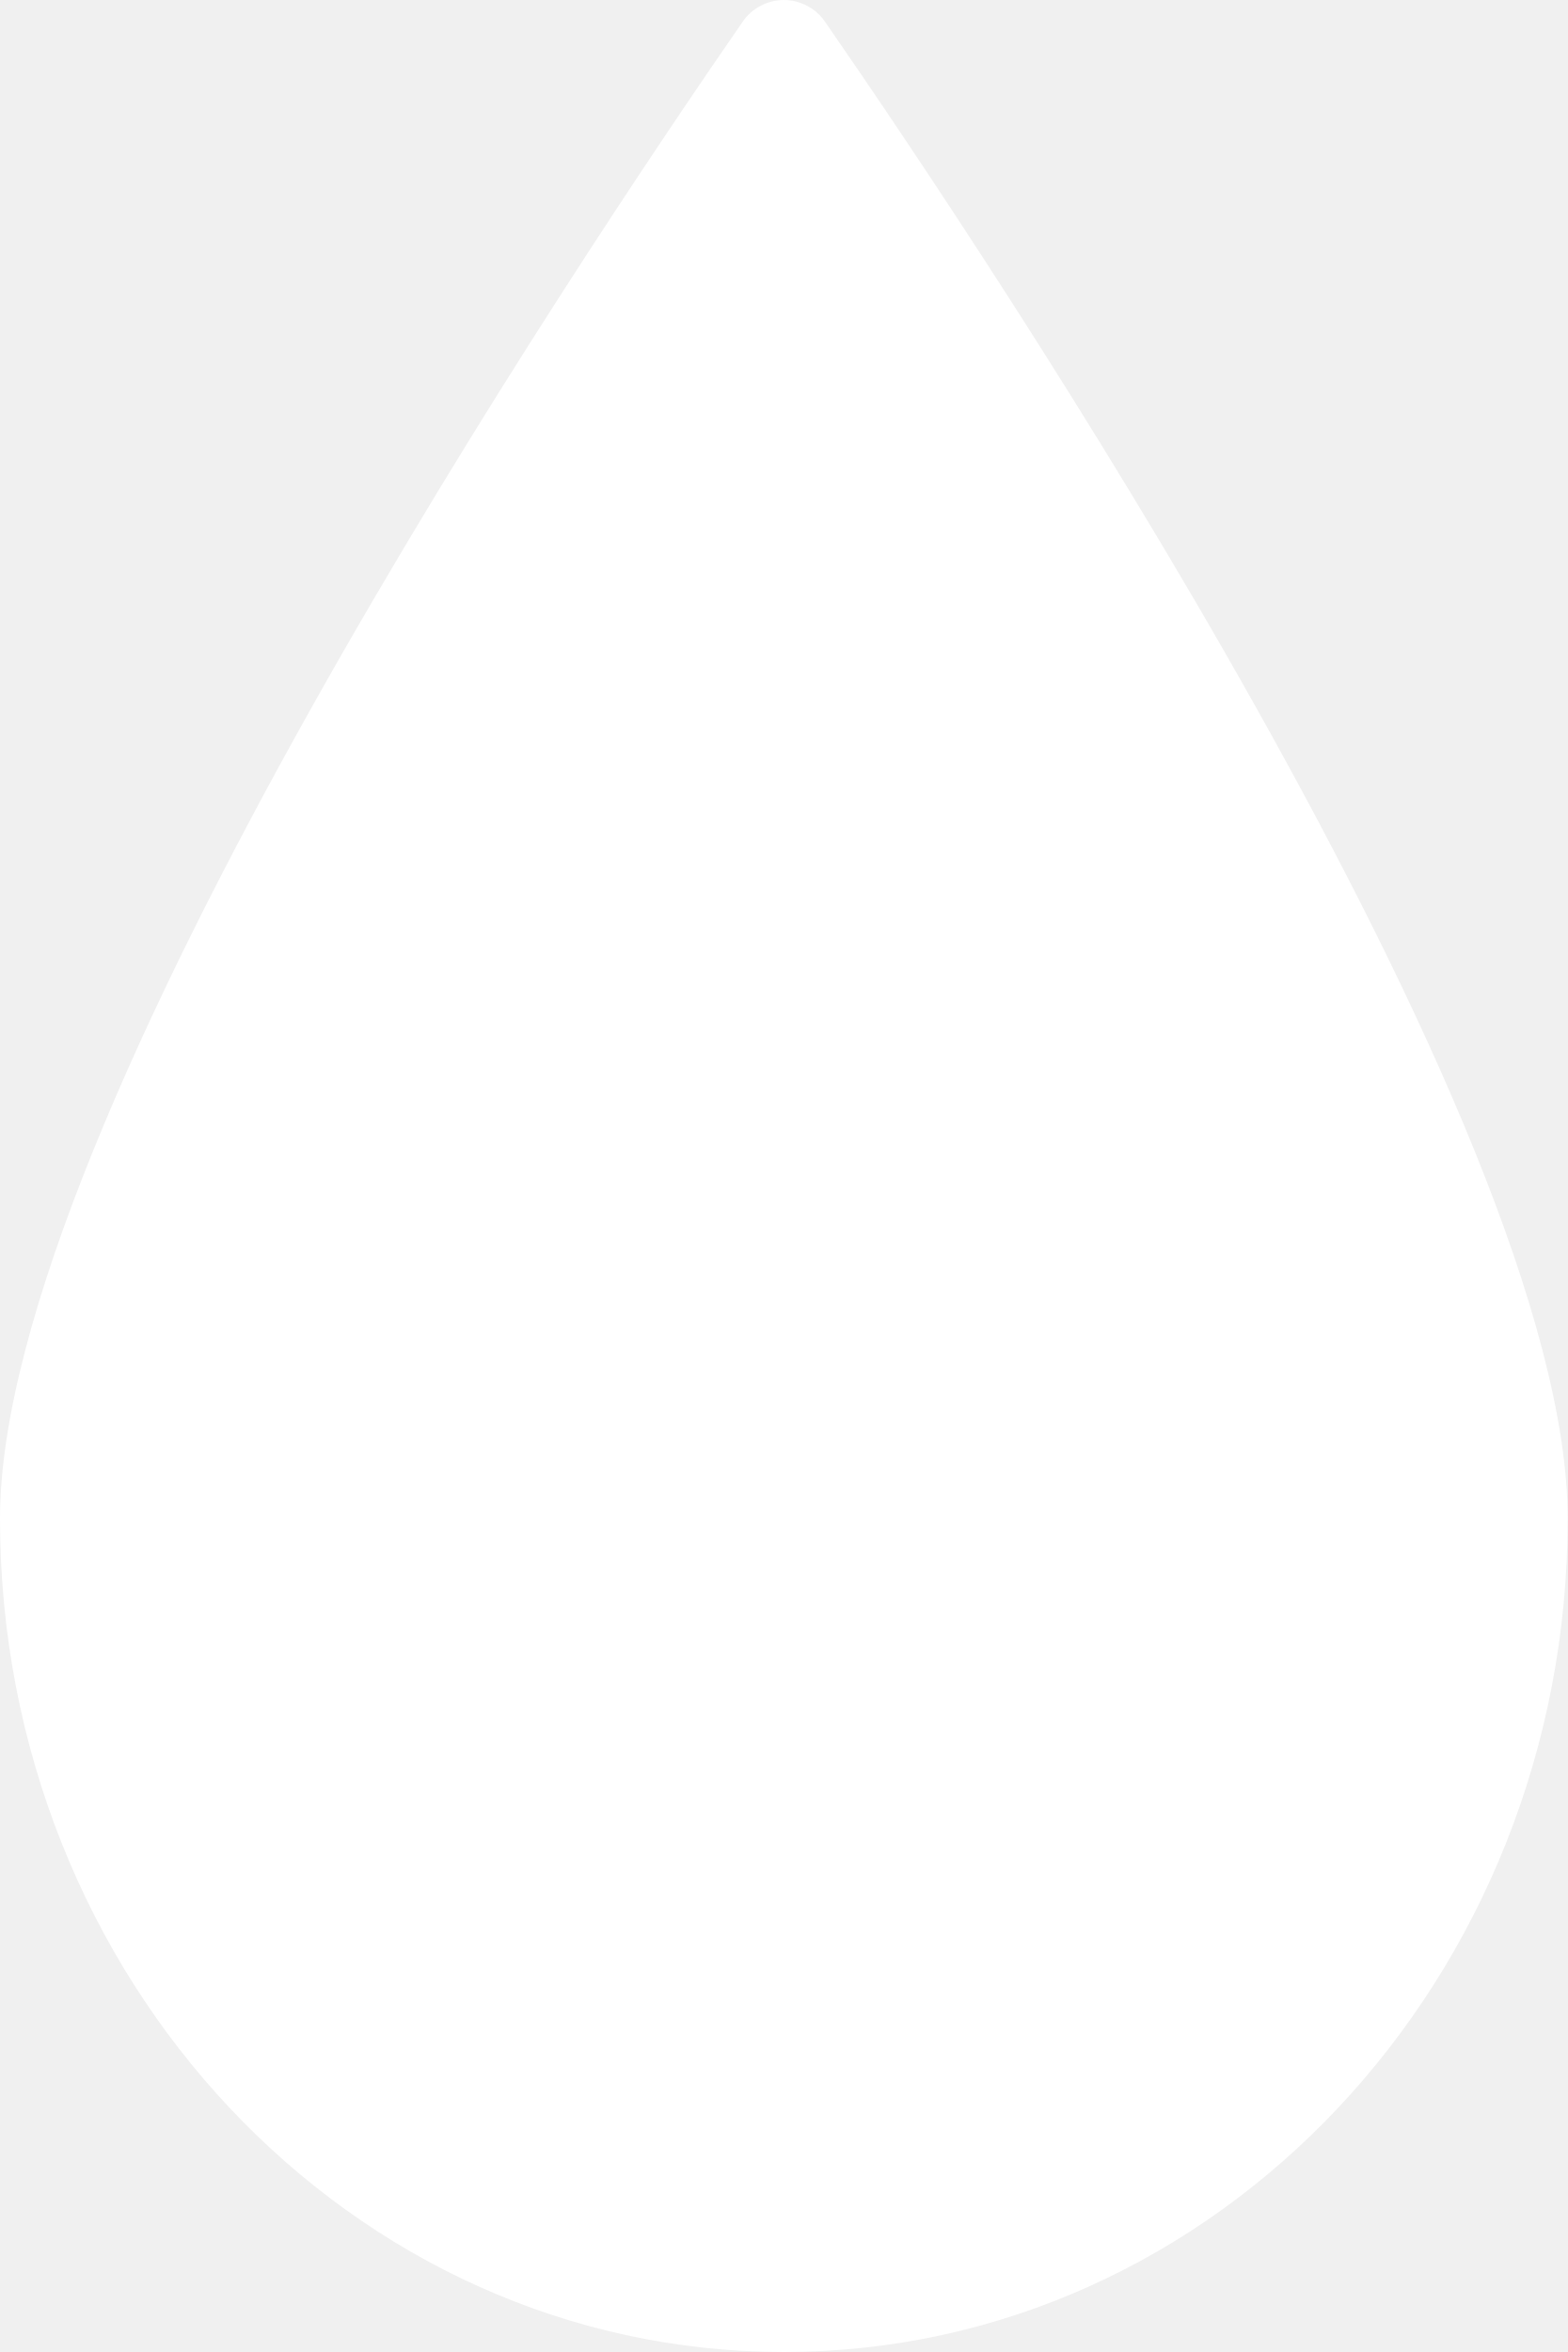
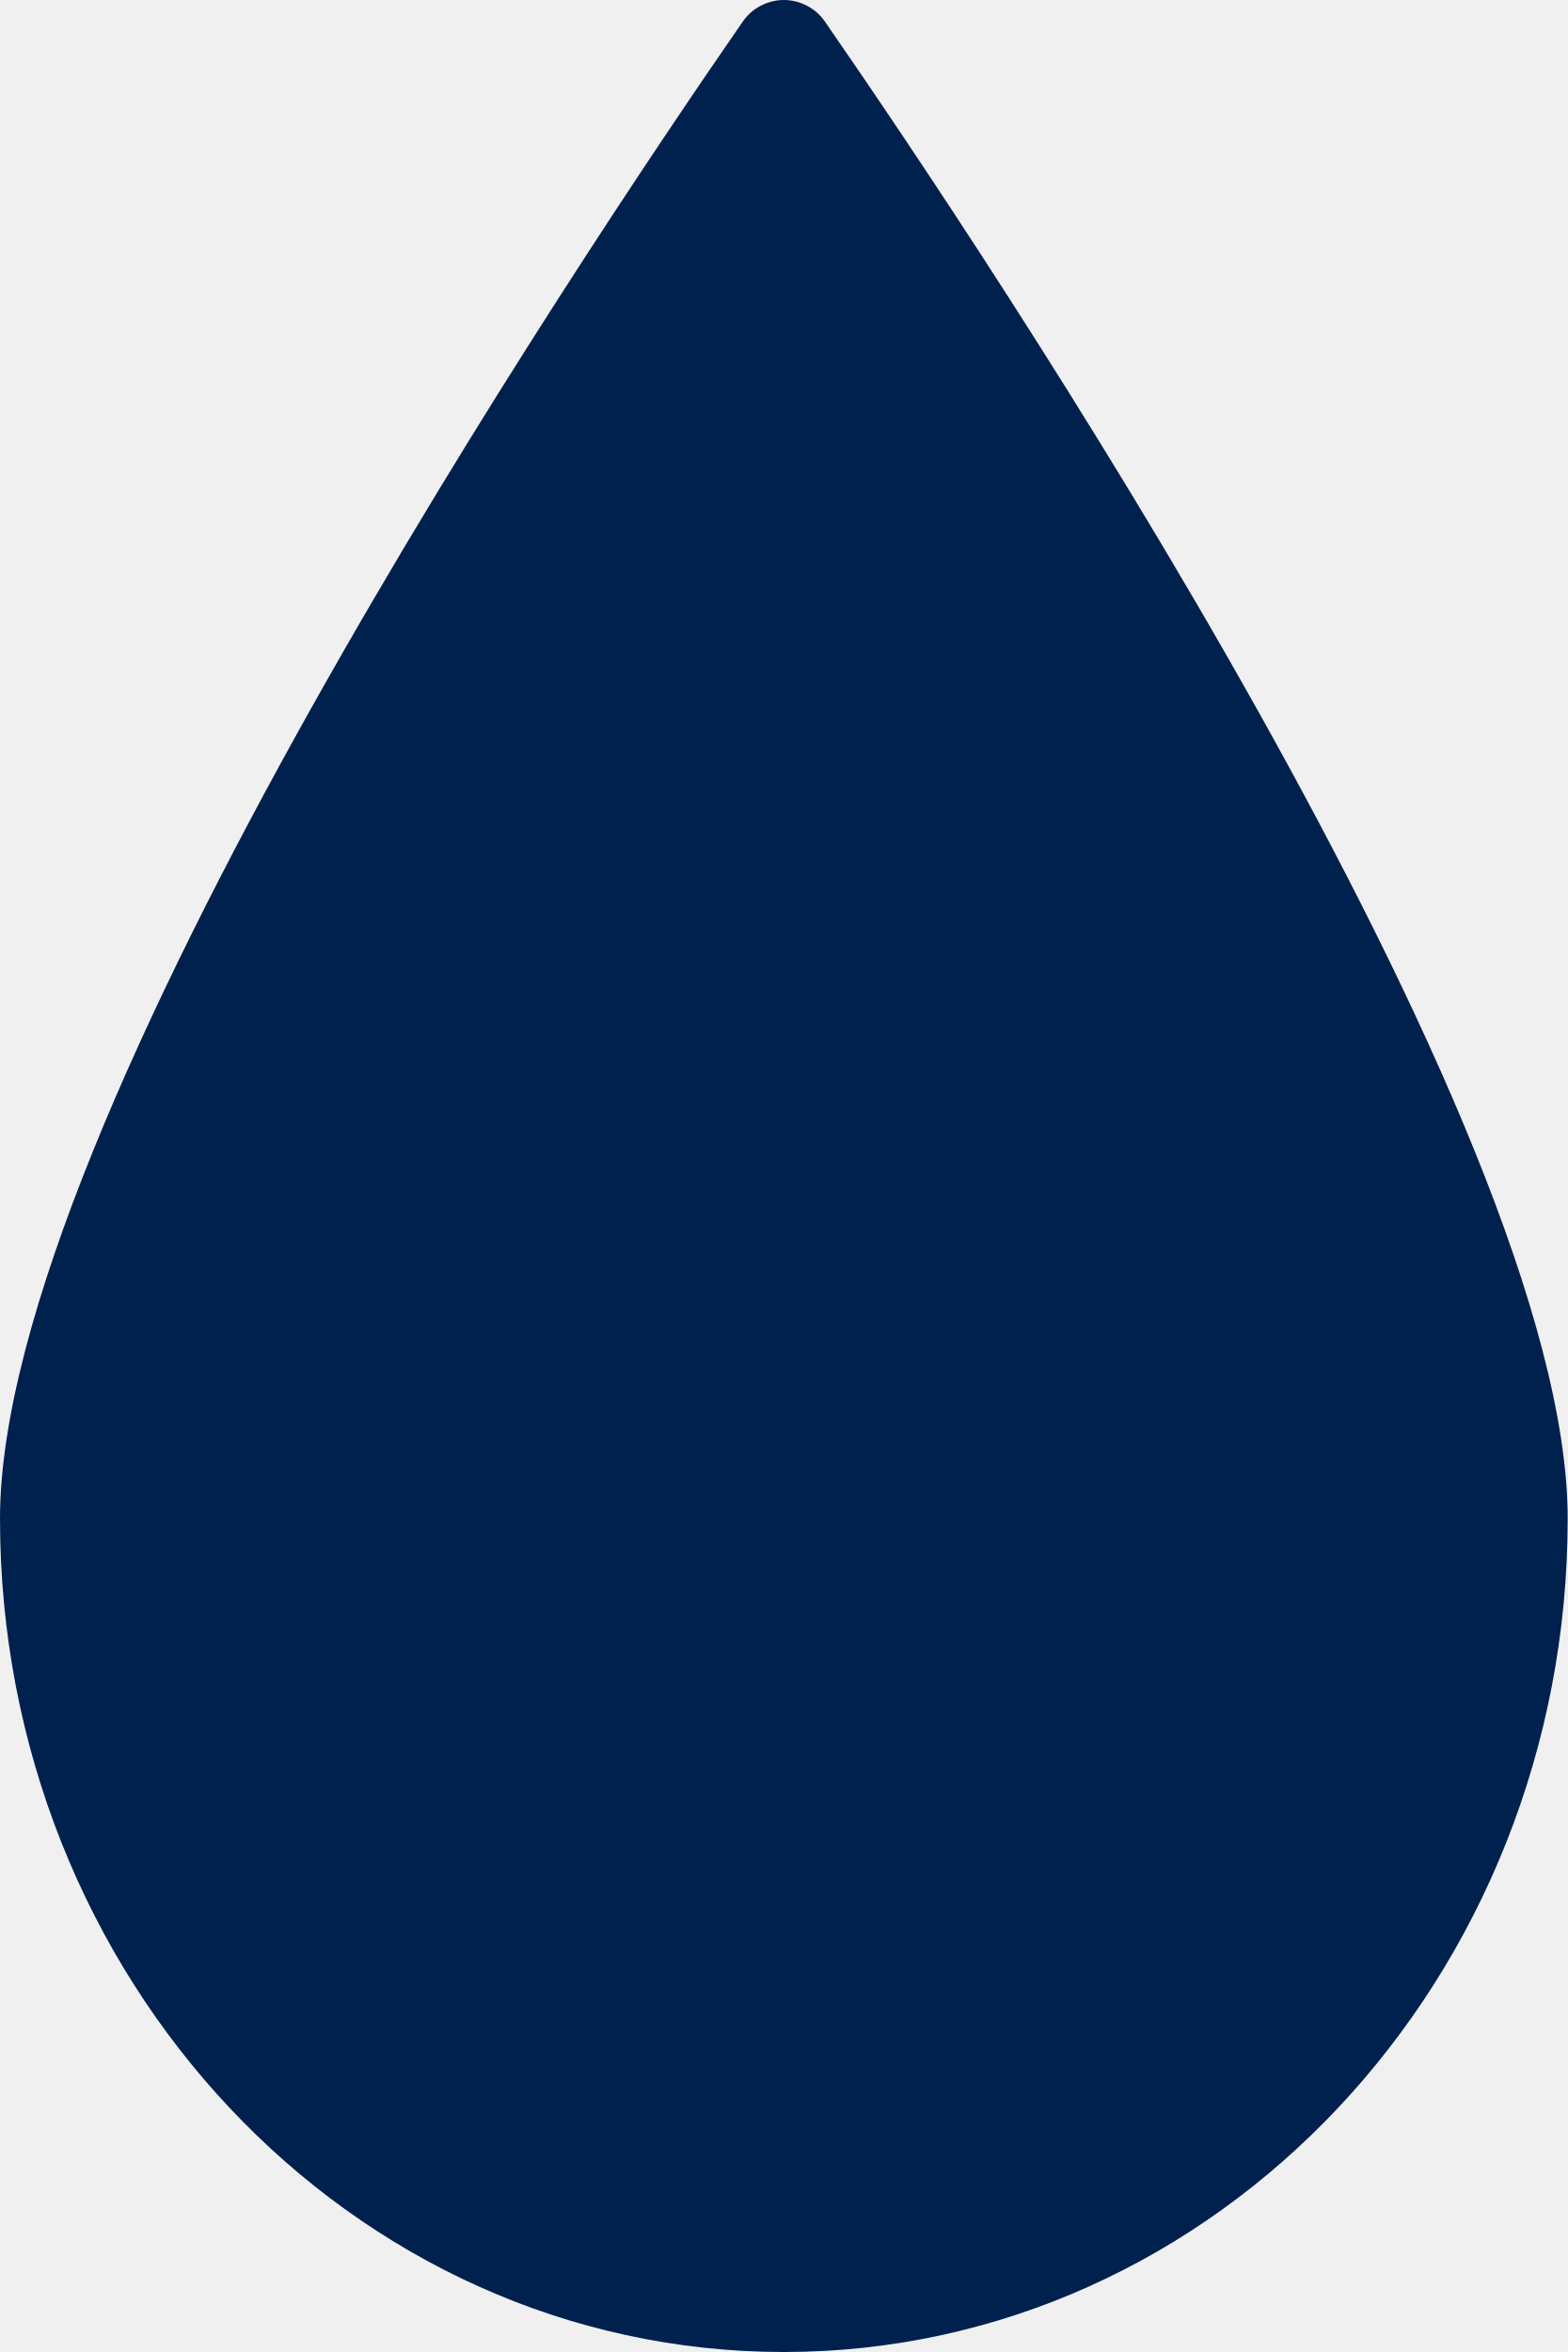
<svg xmlns="http://www.w3.org/2000/svg" width="12" height="18" viewBox="0 0 12 18" fill="none">
-   <path d="M6 18C9.315 18 12 15.142 12 11.622C12 8.592 7.564 1.97 6.319 0.172C6.284 0.119 6.237 0.076 6.181 0.046C6.125 0.016 6.063 -5.255e-07 6 -5.31093e-07C5.937 -5.36686e-07 5.875 0.016 5.819 0.046C5.763 0.076 5.716 0.119 5.681 0.172C4.436 1.97 8.12355e-07 8.592 5.50661e-07 11.622C2.46759e-07 15.142 2.685 18 6 18Z" fill="#fff" />
+   <path d="M6 18C9.315 18 12 15.142 12 11.622C12 8.592 7.564 1.97 6.319 0.172C6.284 0.119 6.237 0.076 6.181 0.046C6.125 0.016 6.063 -5.255e-07 6 -5.31093e-07C5.937 -5.36686e-07 5.875 0.016 5.819 0.046C5.763 0.076 5.716 0.119 5.681 0.172C4.436 1.97 8.12355e-07 8.592 5.50661e-07 11.622C2.46759e-07 15.142 2.685 18 6 18Z" fill="#00214d" />
</svg>
